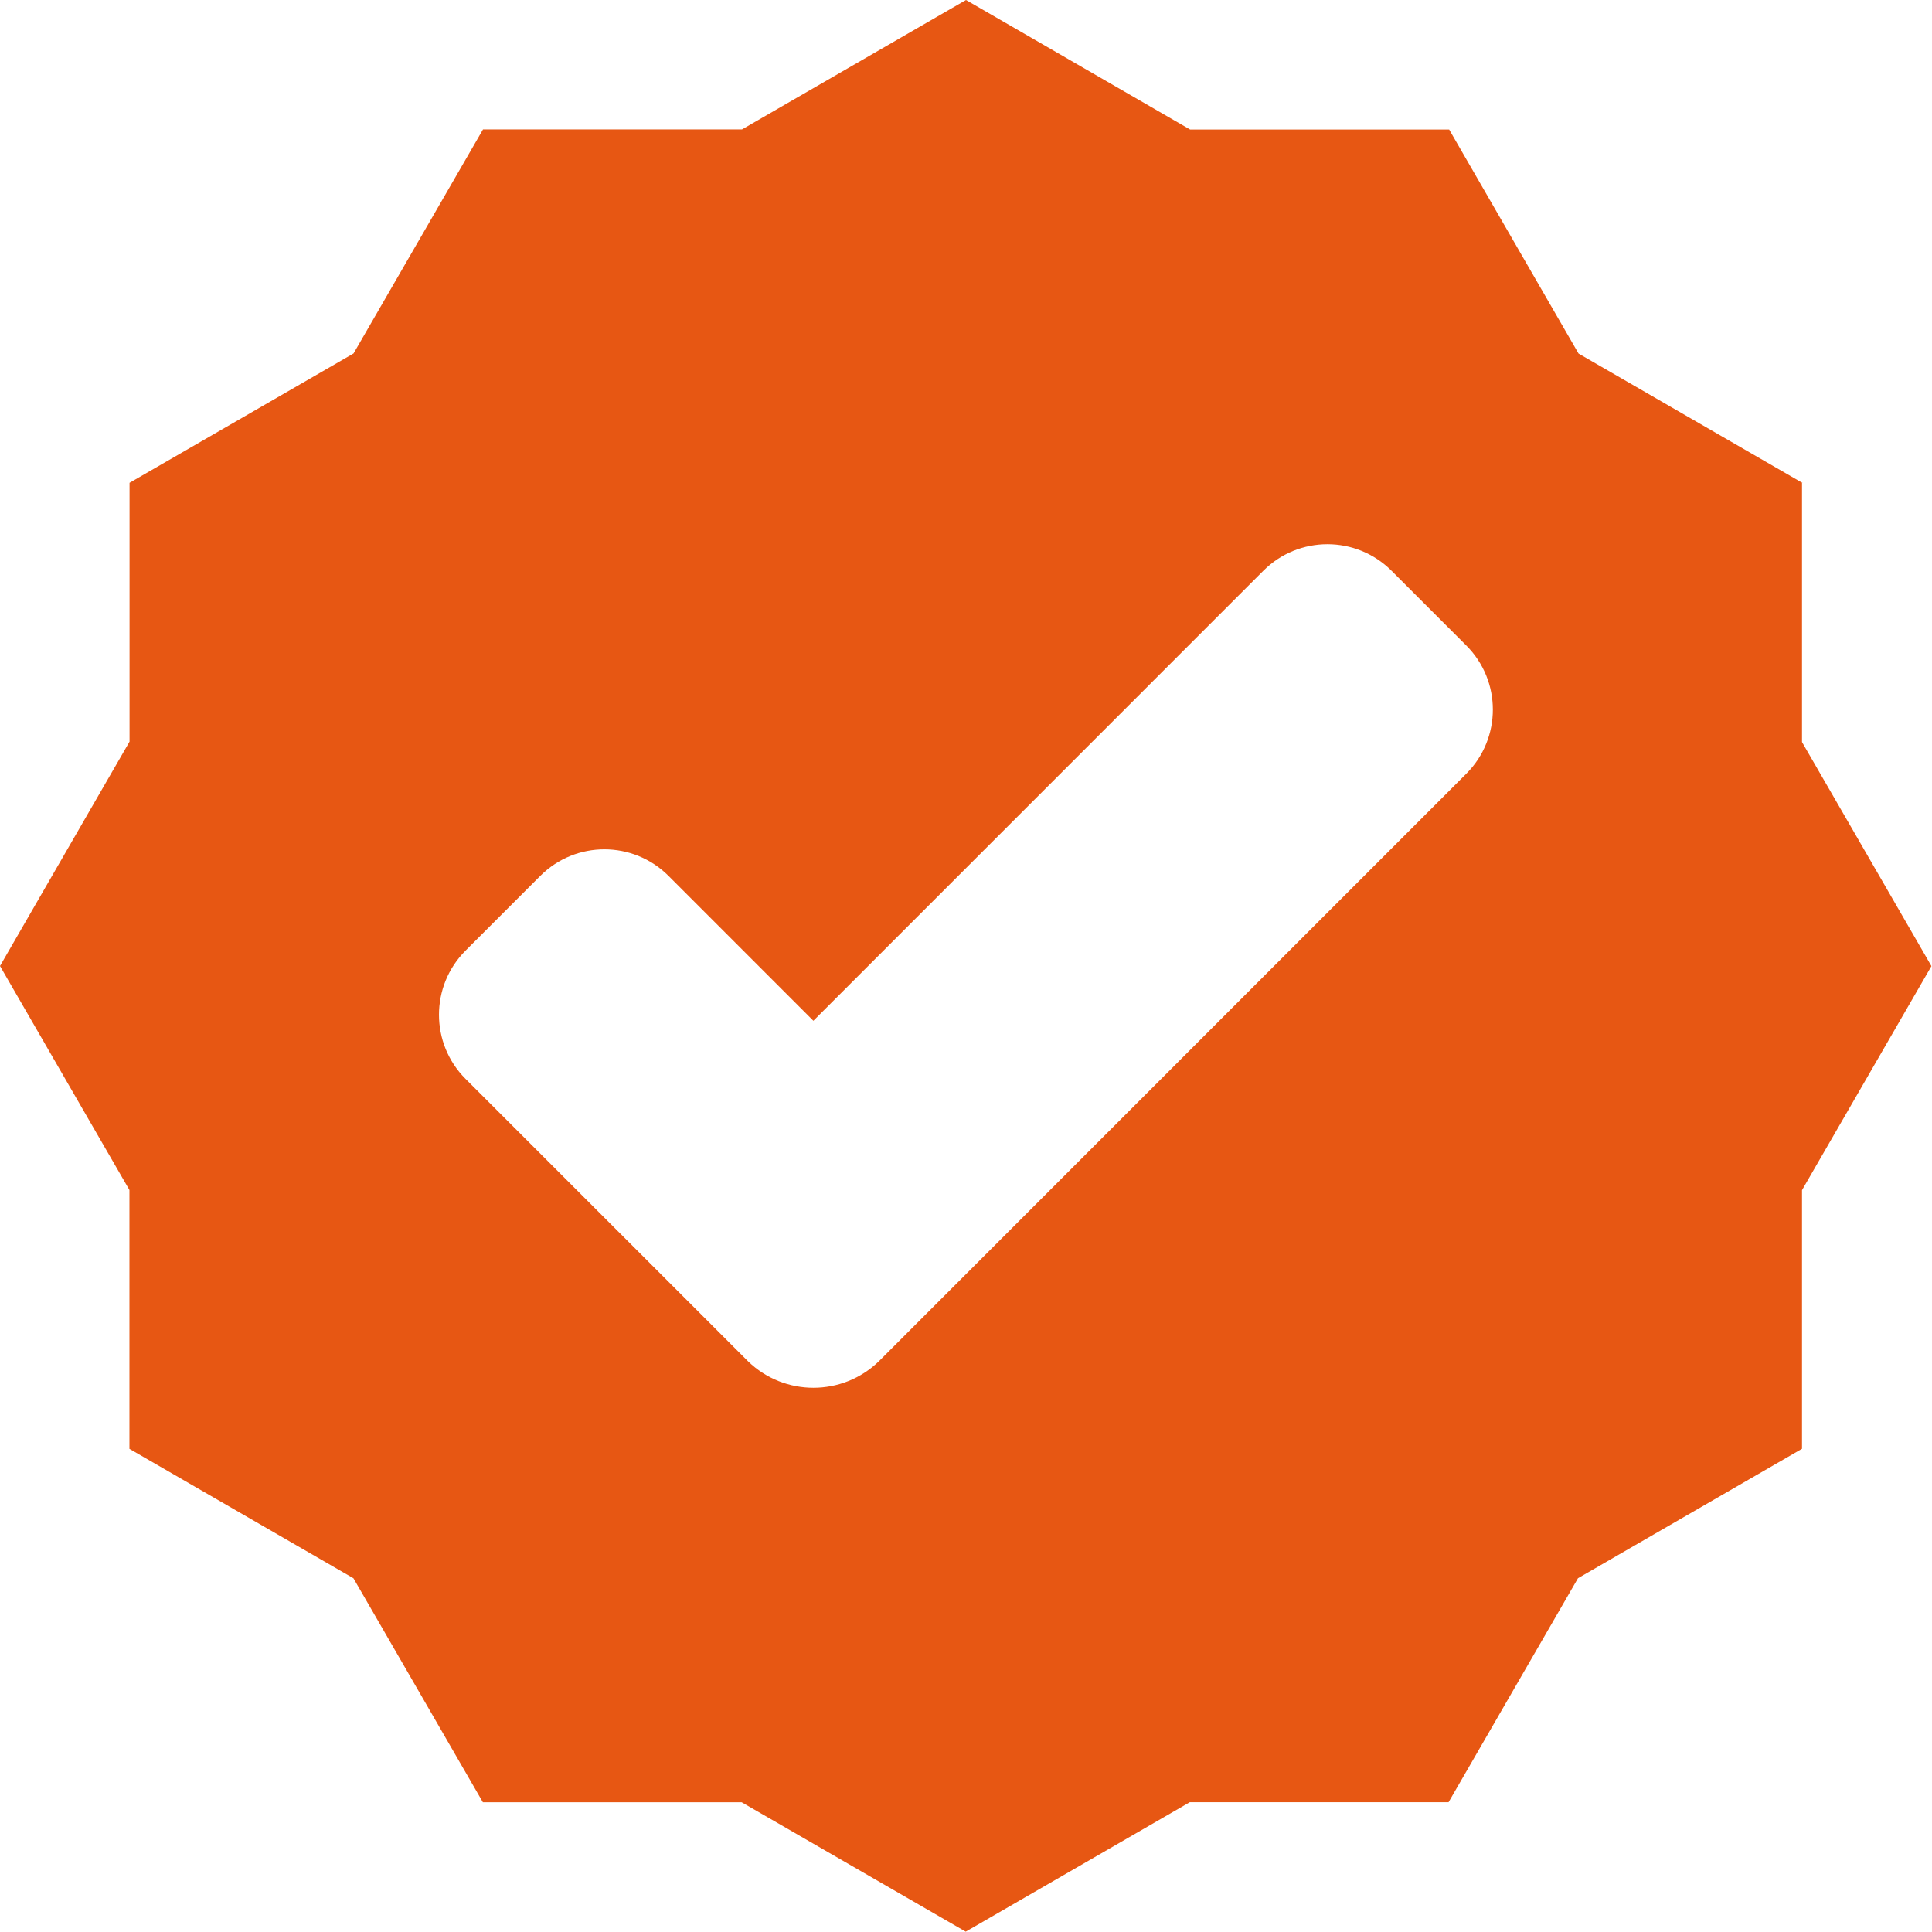
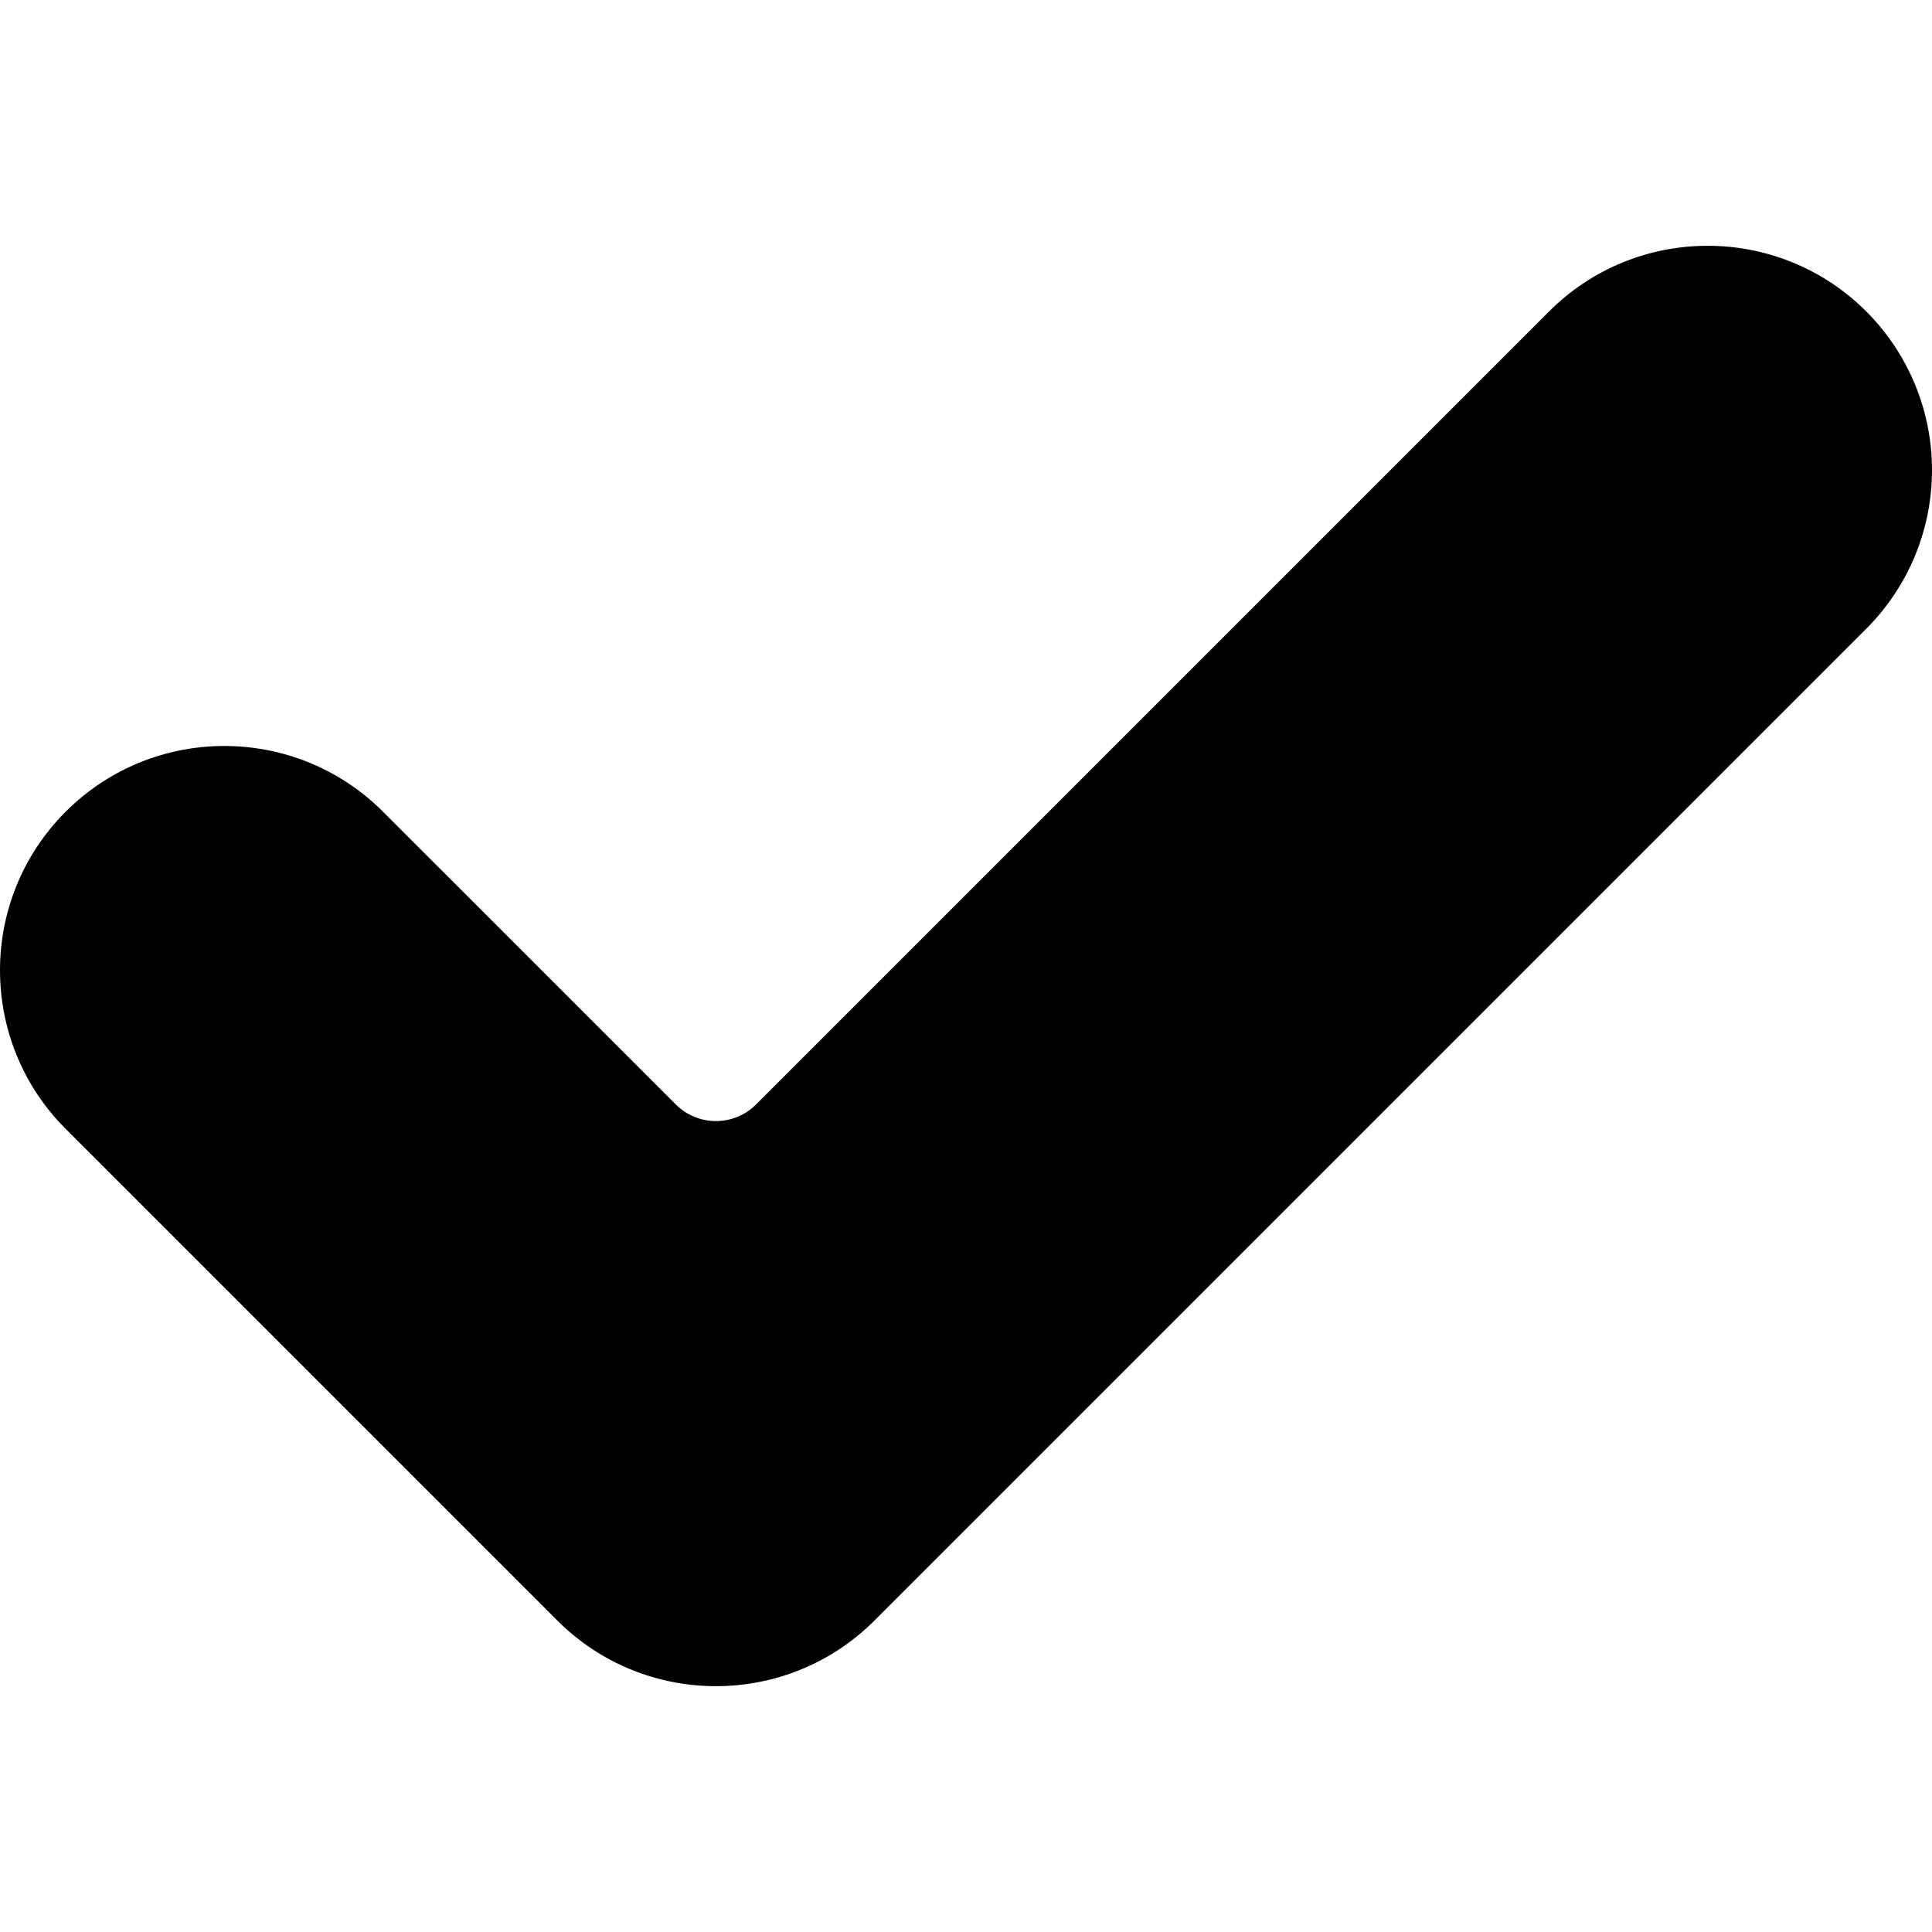
- <svg xmlns="http://www.w3.org/2000/svg" viewBox="0 0 344.96 344.96" width="27" height="27">
-   <defs>
-     <style>.cls-1{fill:#e75713;}</style>
-   </defs>
-   <g id="Слой_2" data-name="Слой 2">
-     <g id="Capa_1" data-name="Capa 1">
-       <path class="cls-1" d="M321.85,86.24l-40-23.11-23.1-40H212.5L172.48,0l-40,23.11H86.24l-23.11,40-40,23.1v46.21L0,172.48l23.11,40v46.21l40,23.11,23.11,40h46.21l40,23.1,40-23.11h46.21l23.11-40,40-23.11V212.5l23.11-40-23.11-40V86.24ZM156.91,243.07a16.79,16.79,0,0,1-23.34,0L83.12,192.63a16.19,16.19,0,0,1,0-22.89l13.35-13.35a16.19,16.19,0,0,1,22.89,0l25.87,25.87,80.34-80.35a16.19,16.19,0,0,1,22.89,0l13.35,13.35a16.19,16.19,0,0,1,0,22.89Z" />
+ <svg xmlns="http://www.w3.org/2000/svg" version="1.1" id="Capa_1" x="0px" y="0px" width="45.701px" height="45.7px" viewBox="0 0 45.701 45.7" style="enable-background:new 0 0 45.701 45.7;" xml:space="preserve">
+   <g>
+     <g>
+       <path d="M20.687,38.332c-2.072,2.072-5.434,2.072-7.505,0L1.554,26.704c-2.072-2.071-2.072-5.433,0-7.504    c2.071-2.072,5.433-2.072,7.505,0l6.928,6.927c0.523,0.522,1.372,0.522,1.896,0L36.642,7.368c2.071-2.072,5.433-2.072,7.505,0    c0.995,0.995,1.554,2.345,1.554,3.752c0,1.407-0.559,2.757-1.554,3.752L20.687,38.332z" />
    </g>
  </g>
+   <g>
+ </g>
+   <g>
+ </g>
+   <g>
+ </g>
+   <g>
+ </g>
+   <g>
+ </g>
+   <g>
+ </g>
+   <g>
+ </g>
+   <g>
+ </g>
+   <g>
+ </g>
+   <g>
+ </g>
+   <g>
+ </g>
+   <g>
+ </g>
+   <g>
+ </g>
+   <g>
+ </g>
+   <g>
+ </g>
</svg>
